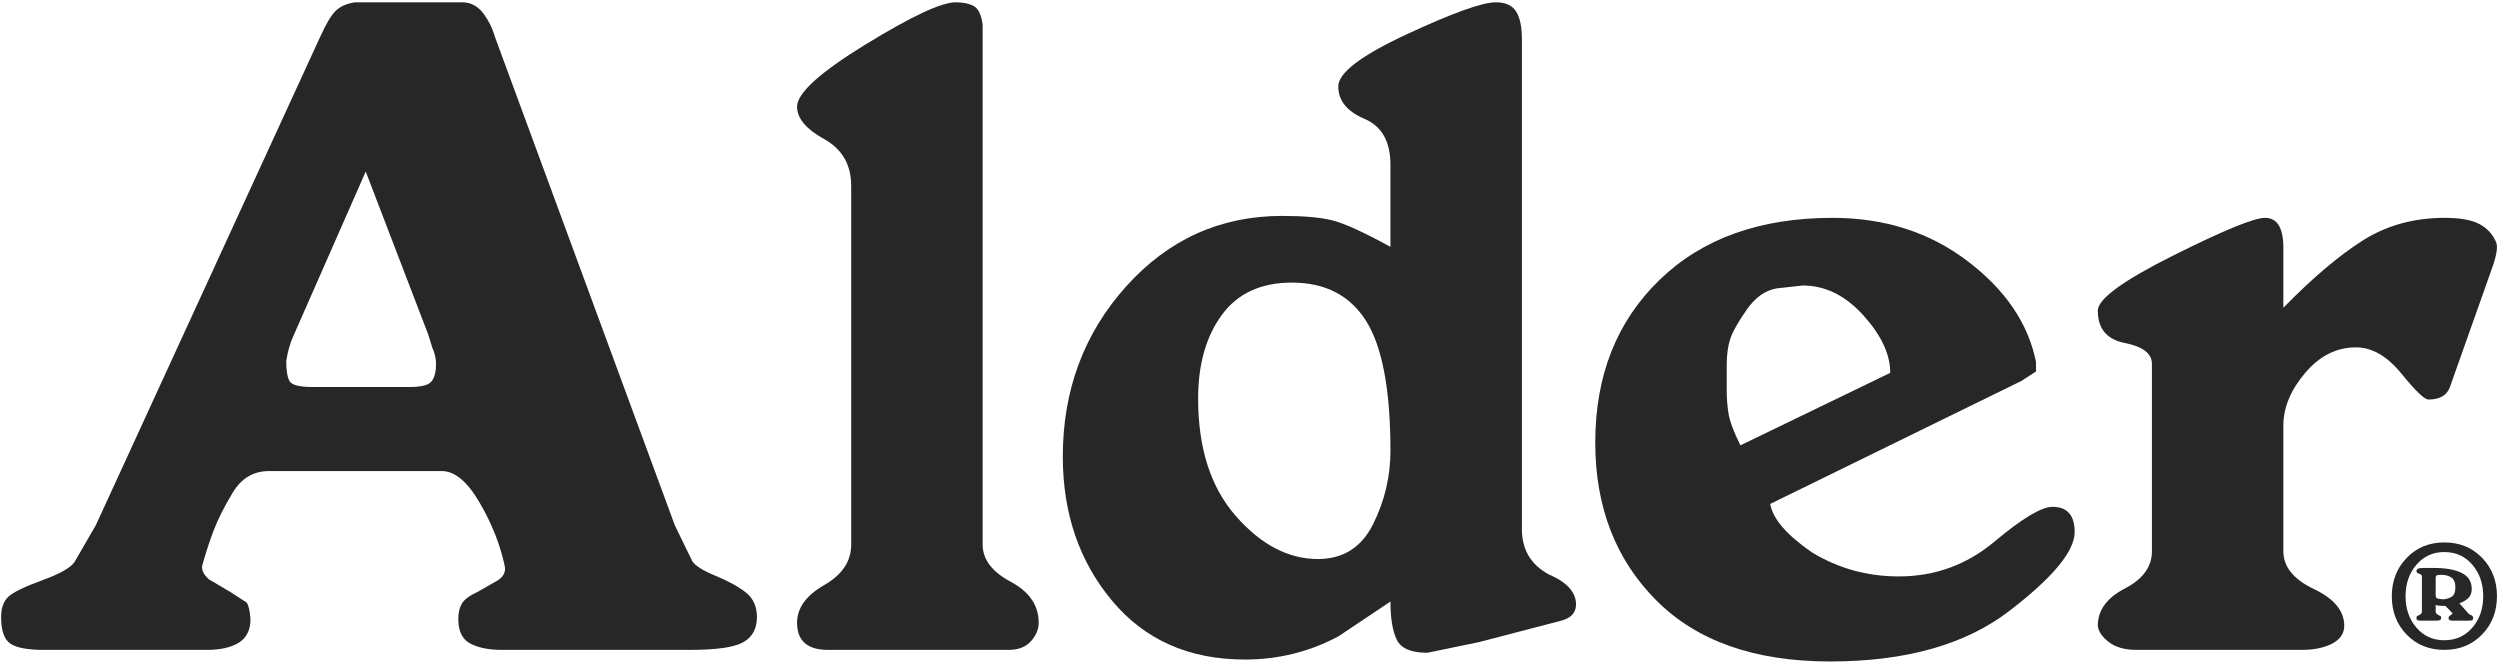
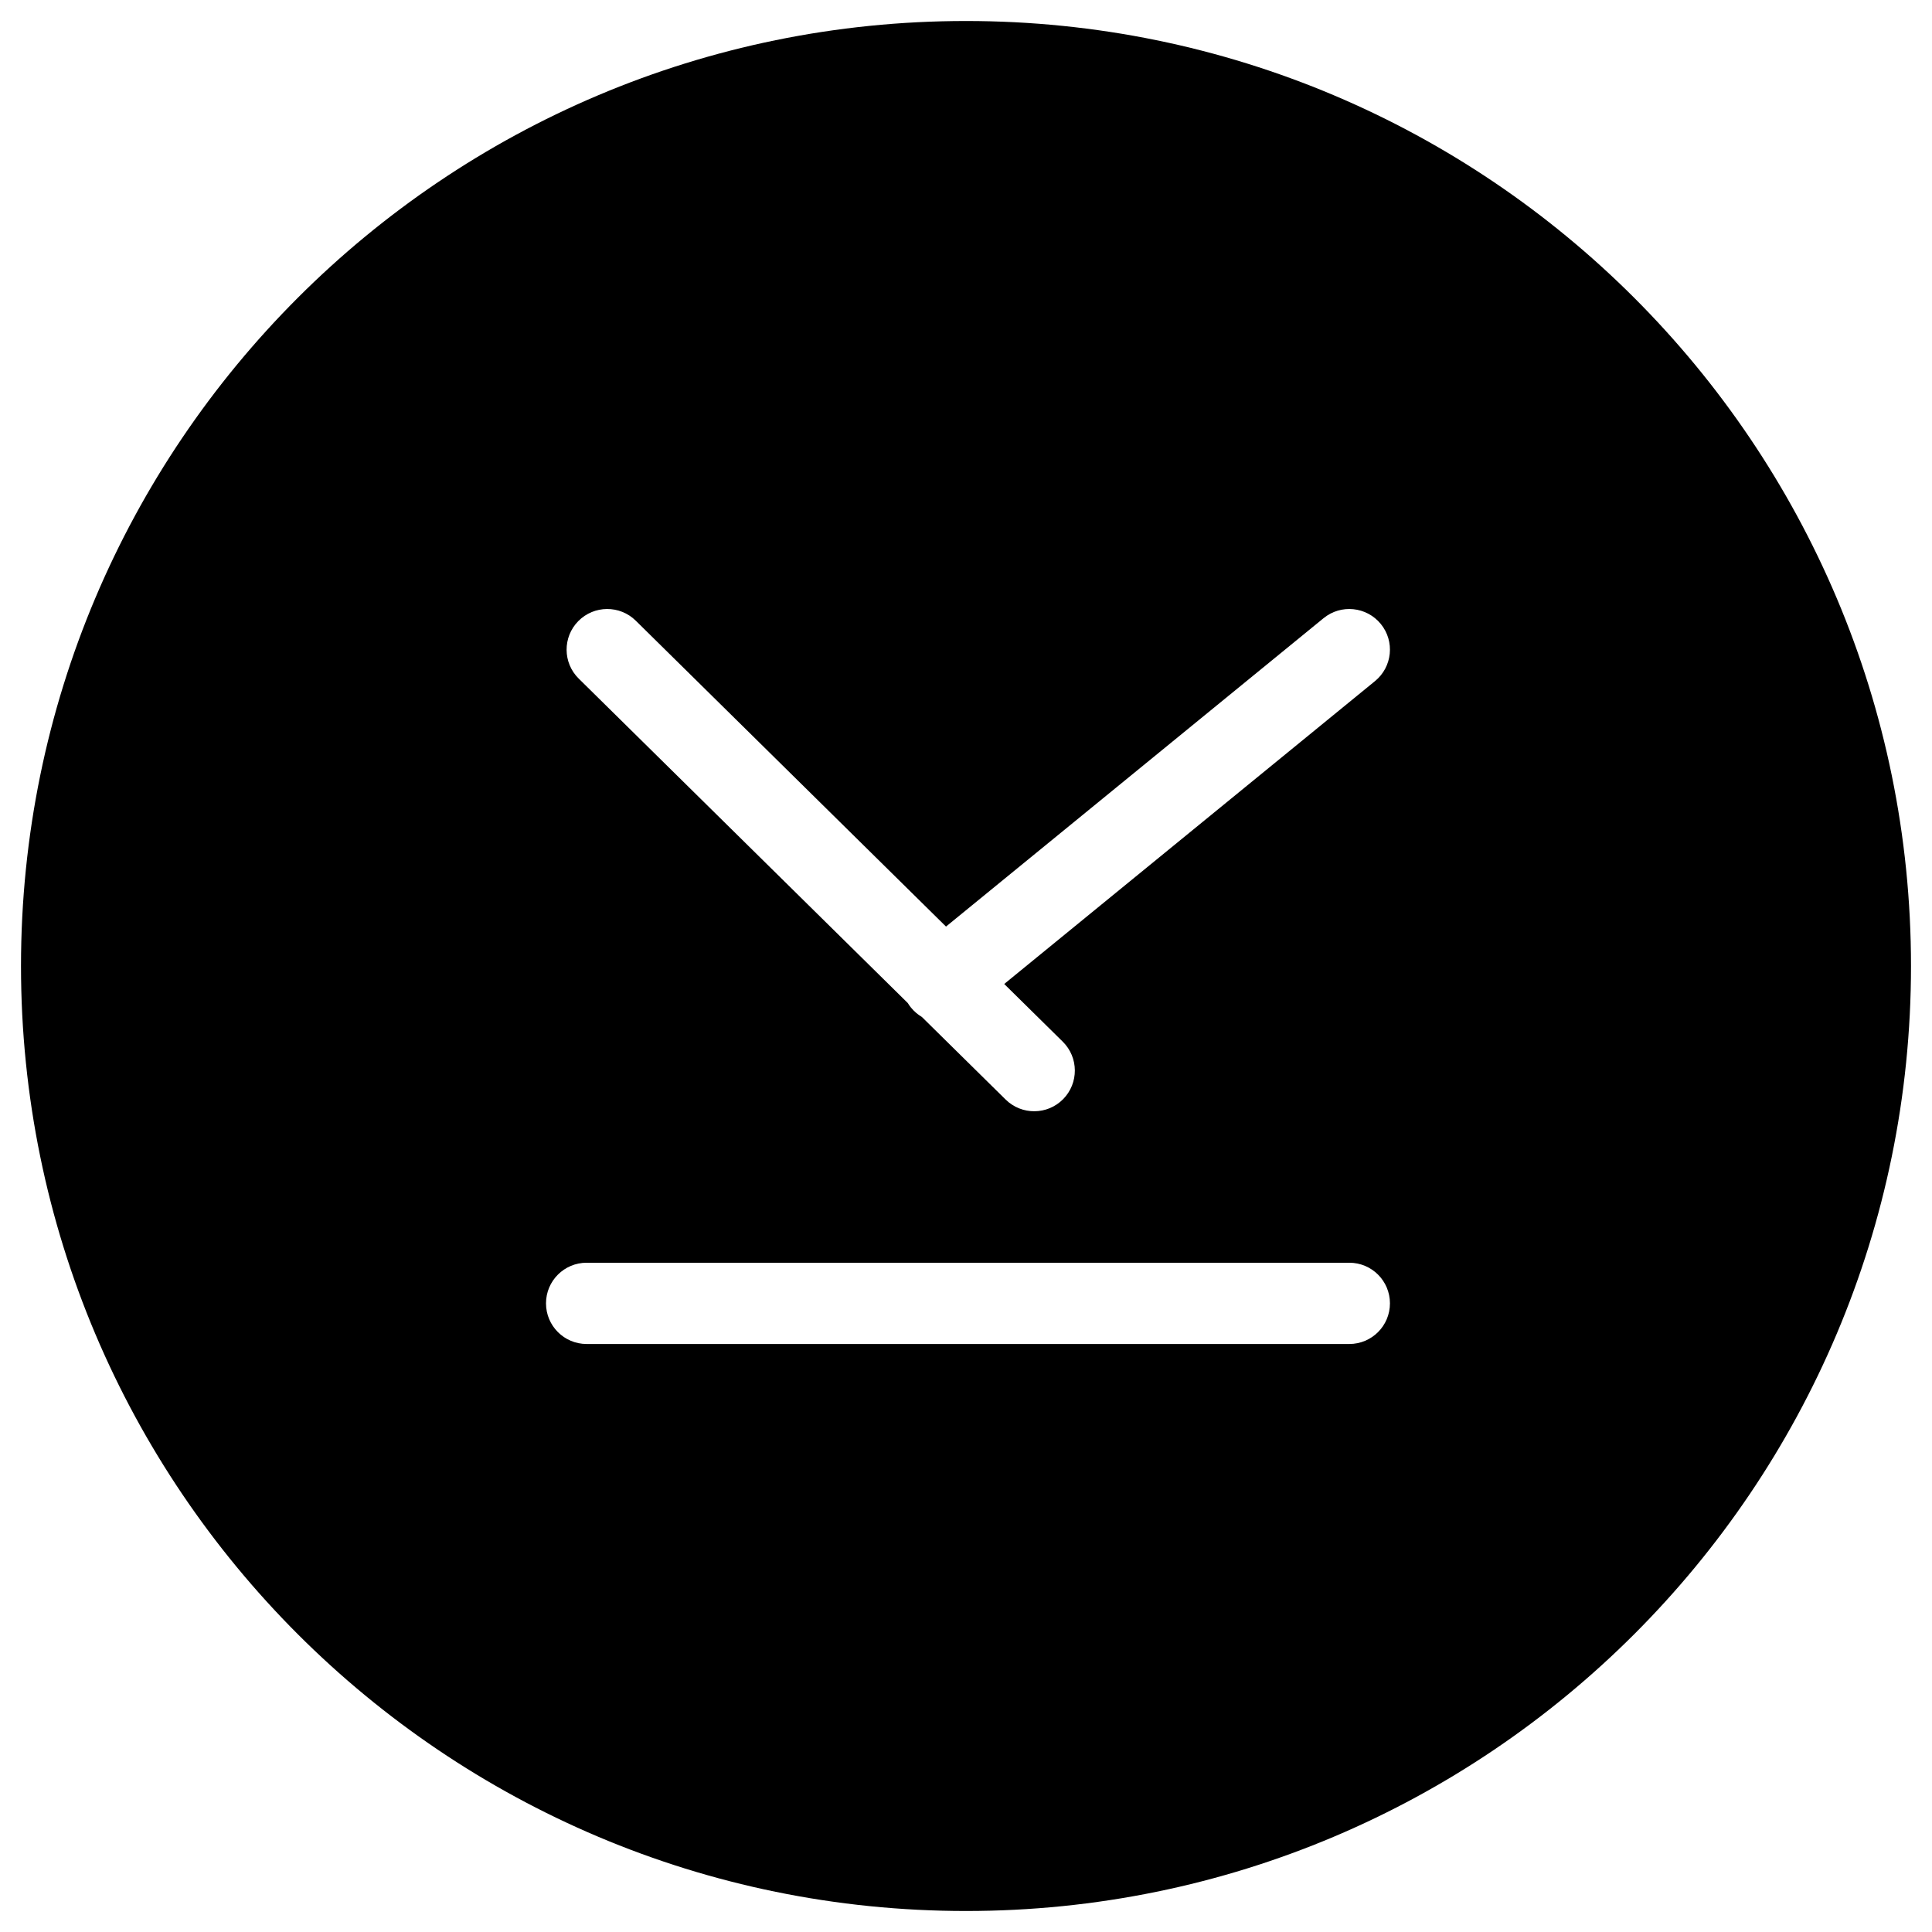
- <svg xmlns="http://www.w3.org/2000/svg" width="100%" height="auto" viewBox="0 0 601 160" version="1.1">
+ <svg xmlns="http://www.w3.org/2000/svg" width="46px" height="46px" viewBox="0 0 46 46" version="1.1">
  <defs />
-   <g id="Symbols" stroke="none" stroke-width="1" fill="none" fill-rule="evenodd">
-     <g id="logo-/-black" fill="#272727">
-       <g>
-         <path d="M98.554,93.03 C101.342,93.03 103.085,92.566 103.782,91.636 C104.479,90.707 104.827,89.317 104.827,87.458 C104.827,86.219 104.519,84.902 103.902,83.508 L102.976,80.491 L87.92,41.241 L70.617,80.567 C69.757,82.415 69.155,84.492 68.814,86.797 C68.814,89.106 69.082,90.725 69.626,91.647 C70.167,92.569 71.987,93.03 75.086,93.03 L98.554,93.03 Z M111.101,0.555 C113.113,0.555 114.779,1.408 116.096,3.111 C117.41,4.817 118.38,6.752 119.001,8.92 L162.218,126.257 L166.401,134.853 C167.018,135.939 168.916,137.141 172.093,138.455 C175.265,139.773 177.705,141.127 179.411,142.521 C181.115,143.916 181.967,145.854 181.967,148.33 C181.967,151.118 180.882,153.133 178.714,154.371 C176.543,155.613 172.285,156.23 165.935,156.23 L120.627,156.23 C117.527,156.23 115.011,155.729 113.075,154.719 C111.137,153.715 110.171,151.739 110.171,148.795 C110.171,147.4 110.44,146.203 110.985,145.193 C111.526,144.187 112.804,143.218 114.819,142.289 L119.699,139.501 C121.092,138.571 121.633,137.41 121.325,136.015 C120.239,130.904 118.224,125.832 115.283,120.797 C112.338,115.764 109.318,113.245 106.222,113.245 L64.631,113.245 C60.913,113.245 58.009,114.987 55.918,118.473 C53.826,121.959 52.277,125.058 51.271,127.766 C50.262,130.478 49.372,133.227 48.599,136.015 C48.443,137.101 48.984,138.186 50.225,139.268 L55.337,142.289 L59.287,144.844 C59.751,145.466 60.061,146.783 60.216,148.795 C60.216,151.43 59.287,153.326 57.428,154.487 C55.57,155.649 53.013,156.23 49.76,156.23 L10.493,156.23 C6.619,156.23 3.948,155.729 2.477,154.719 C1.003,153.715 0.27,151.583 0.27,148.33 C0.27,146.163 0.851,144.536 2.013,143.451 C3.174,142.369 5.882,141.051 10.141,139.501 C14.4,137.954 16.995,136.48 17.925,135.086 L23.036,126.257 L76.942,8.92 C78.336,5.823 79.574,3.732 80.659,2.647 C81.742,1.565 83.291,0.867 85.307,0.555 L111.101,0.555 Z" id="Fill-2" />
-         <path d="M236.227,130.904 C236.227,134.468 238.47,137.45 242.965,139.849 C247.456,142.253 249.704,145.542 249.704,149.723 C249.704,151.274 249.083,152.744 247.845,154.138 C246.603,155.533 244.824,156.23 242.501,156.23 L199.051,156.23 C194.091,156.23 191.616,154.062 191.616,149.723 C191.616,146.163 193.784,143.142 198.122,140.662 C202.456,138.186 204.628,134.933 204.628,130.904 L204.628,44.702 C204.628,39.59 202.456,35.836 198.122,33.433 C193.784,31.033 191.616,28.437 191.616,25.649 C191.616,22.396 197.113,17.401 208.114,10.663 C219.11,3.925 226.313,0.555 229.721,0.555 C231.581,0.555 233.051,0.867 234.136,1.485 C235.217,2.105 235.915,3.576 236.227,5.899 L236.227,130.904 Z" id="Fill-4" />
-         <path d="M288.028,95.819 C288.028,107.749 291.048,117.159 297.089,124.048 C303.13,130.943 309.713,134.389 316.839,134.389 C322.88,134.389 327.294,131.6 330.083,126.024 C332.871,120.448 334.264,114.563 334.264,108.366 C334.264,93.807 332.327,83.428 328.457,77.231 C324.582,71.037 318.617,67.937 310.565,67.937 C303.13,67.937 297.514,70.532 293.719,75.72 C289.923,80.912 288.028,87.61 288.028,95.819 M359.591,0.555 C361.915,0.555 363.542,1.292 364.47,2.762 C365.4,4.236 365.864,6.444 365.864,9.385 L365.864,127.186 C365.864,132.145 368.032,135.783 372.371,138.106 C376.705,139.965 378.877,142.369 378.877,145.309 C378.877,147.324 377.632,148.642 375.14,149.259 L355.517,154.371 L343.141,156.926 C339.246,156.926 336.793,155.882 335.783,153.79 C334.769,151.699 334.264,148.642 334.264,144.612 L321.755,152.977 C314.805,156.695 307.312,158.553 299.282,158.553 C285.845,158.553 275.19,153.83 267.312,144.38 C259.434,134.933 255.499,123.392 255.499,109.759 C255.499,93.807 260.57,80.175 270.716,68.866 C280.86,57.561 293.372,51.904 308.242,51.904 C313.353,51.904 317.34,52.253 320.208,52.95 C323.073,53.647 327.759,55.778 334.264,59.34 L334.264,39.59 C334.264,34.014 332.174,30.336 327.991,28.553 C323.809,26.775 321.718,24.179 321.718,20.77 C321.718,17.516 327.216,13.335 338.215,8.223 C349.212,3.111 356.338,0.555 359.591,0.555" id="Fill-6" />
-         <path d="M415.101,87.847 L415.101,93.867 C415.101,95.717 415.246,97.569 415.539,99.421 C415.83,101.273 416.786,103.821 418.397,107.059 L454.412,89.636 C454.412,85.175 452.251,80.56 447.935,75.79 C443.619,71.02 438.764,68.635 433.369,68.635 L427.124,69.328 C424.351,69.792 421.922,71.532 419.842,74.537 C417.757,77.547 416.448,79.9 415.91,81.599 C415.369,83.298 415.101,85.378 415.101,87.847 M440.536,52.37 C453.054,52.37 463.872,55.833 472.993,62.761 C482.112,69.687 487.597,77.768 489.453,87.004 L489.453,89.313 L485.939,91.582 L425.556,121.146 C426.173,124.711 429.506,128.58 435.547,132.763 C441.897,136.637 448.868,138.572 456.458,138.572 C465.132,138.572 472.799,135.784 479.461,130.207 C486.12,124.631 490.766,121.842 493.403,121.842 C496.963,121.842 498.747,123.858 498.747,127.883 C498.747,132.531 493.478,138.884 482.947,146.937 C472.412,154.993 458.085,159.019 439.962,159.019 C421.839,159.019 407.897,154.114 398.139,144.297 C388.38,134.484 383.501,121.85 383.501,106.391 C383.501,90.316 388.638,77.293 398.916,67.324 C409.194,57.355 423.066,52.37 440.536,52.37" id="Fill-8" />
-         <path d="M599.34,63.754 L588.885,93.263 C588.109,95.122 586.404,96.051 583.773,96.051 C582.844,96.051 580.673,93.96 577.268,89.778 C573.859,85.595 570.217,83.504 566.347,83.504 C561.7,83.504 557.634,85.559 554.149,89.661 C550.663,93.767 548.921,97.99 548.921,102.325 L548.921,132.53 C548.921,136.248 551.36,139.268 556.239,141.591 C561.119,143.916 563.559,146.86 563.559,150.421 C563.559,152.28 562.59,153.714 560.653,154.719 C558.715,155.729 556.277,156.23 553.335,156.23 L513.603,156.23 C510.815,156.23 508.609,155.613 506.982,154.371 C505.355,153.132 504.462,151.815 504.31,150.421 C504.31,146.703 506.477,143.722 510.815,141.475 C515.151,139.232 517.321,136.248 517.321,132.53 L517.321,87.454 C517.321,84.978 515.151,83.311 510.815,82.459 C506.477,81.609 504.31,79.013 504.31,74.675 C504.31,71.886 510.351,67.472 522.433,61.431 C534.515,55.39 541.87,52.369 544.505,52.369 C547.446,52.369 548.921,54.773 548.921,59.572 L548.921,73.978 C555.891,66.855 562.24,61.471 567.974,57.83 C573.702,54.192 580.287,52.369 587.723,52.369 C591.441,52.369 594.23,52.874 596.088,53.879 C597.946,54.889 599.261,56.319 600.037,58.178 C600.502,59.107 600.271,60.966 599.34,63.754" id="Fill-10" />
-         <path d="M585.536,143.113 C585.536,143.553 585.707,143.823 586.05,143.921 L587.152,144.068 C587.911,144.068 588.622,143.884 589.283,143.516 C589.945,143.149 590.275,142.378 590.275,141.202 C590.275,140.05 589.951,139.26 589.302,138.832 C588.652,138.404 587.85,138.189 586.895,138.189 C586.356,138.189 586.001,138.226 585.83,138.3 C585.658,138.373 585.559,138.545 585.536,138.813 L585.536,143.113 Z M593.509,147.595 L594.06,147.889 C594.378,148.012 594.538,148.219 594.538,148.513 C594.538,148.734 594.495,148.906 594.409,149.028 C594.323,149.151 593.95,149.212 593.288,149.212 L589.908,149.212 C589.369,149.212 589.02,149.17 588.861,149.084 C588.701,148.998 588.622,148.807 588.622,148.513 C588.622,148.318 588.775,148.116 589.081,147.908 C589.388,147.7 589.564,147.558 589.614,147.485 L588.916,146.714 L587.85,145.648 L587.446,145.648 L587.116,145.648 C586.43,145.648 585.903,145.574 585.536,145.427 L585.536,147.058 C585.536,147.331 585.72,147.579 586.087,147.801 L586.748,148.135 C586.822,148.284 586.858,148.408 586.858,148.507 C586.858,148.779 586.766,148.965 586.583,149.064 C586.399,149.163 586.062,149.212 585.572,149.212 L582.192,149.212 C581.653,149.212 581.304,149.17 581.145,149.084 C580.985,148.997 580.906,148.806 580.906,148.511 C580.906,148.34 580.979,148.192 581.127,148.069 L581.824,147.738 C582.045,147.615 582.18,147.394 582.228,147.075 L582.228,138.71 C582.228,138.342 582.112,138.12 581.879,138.047 L581.218,137.789 C581.036,137.691 580.932,137.518 580.906,137.273 C580.906,137.051 581.028,136.874 581.271,136.738 C581.515,136.603 581.932,136.536 582.522,136.536 L585.095,136.536 C587.985,136.536 590.226,136.94 591.818,137.748 C593.411,138.556 594.207,139.842 594.207,141.606 C594.207,142.488 593.943,143.199 593.417,143.737 C592.89,144.276 592.162,144.705 591.231,145.023 L593.509,147.595 Z M596.963,143.333 C596.963,140.32 596.093,137.798 594.354,135.764 C592.614,133.731 590.373,132.715 587.63,132.715 C584.887,132.715 582.645,133.731 580.906,135.764 C579.167,137.798 578.298,140.32 578.298,143.333 C578.298,146.346 579.167,148.863 580.906,150.884 C582.645,152.904 584.887,153.915 587.63,153.915 C590.348,153.915 592.584,152.911 594.336,150.902 C596.087,148.894 596.963,146.371 596.963,143.333 Z M574.99,143.333 C574.99,139.659 576.184,136.585 578.573,134.11 C580.961,131.636 583.979,130.399 587.63,130.399 C591.279,130.399 594.299,131.631 596.687,134.092 C599.075,136.554 600.269,139.634 600.269,143.333 C600.269,147.008 599.075,150.075 596.687,152.537 C594.299,154.999 591.279,156.23 587.63,156.23 C583.956,156.23 580.931,155.006 578.555,152.555 C576.179,150.106 574.99,147.032 574.99,143.333 Z" id="Fill-12" />
-       </g>
+   <g id="Page-1" stroke="none" stroke-width="1" fill="none" fill-rule="evenodd">
+     <g id="black">
+       <path d="M23,45.5 C10.574,45.5 0.5,35.426 0.5,23 C0.5,10.574 10.574,0.5 23,0.5 C35.426,0.5 45.5,10.574 45.5,23 C45.5,35.426 35.426,45.5 23,45.5 Z M21.95,24.214 L23.944,26.18 C24.325,26.555 24.938,26.551 25.313,26.17 C25.688,25.789 25.684,25.177 25.303,24.801 L23.91,23.428 L32.738,16.217 C33.152,15.879 33.214,15.27 32.876,14.856 C32.537,14.442 31.928,14.38 31.514,14.718 L22.524,22.061 L15.138,14.779 C14.757,14.403 14.145,14.408 13.769,14.788 C13.394,15.169 13.398,15.782 13.779,16.157 L21.613,23.881 C21.636,23.919 21.662,23.956 21.691,23.991 C21.766,24.083 21.854,24.157 21.95,24.214 Z M13.968,32 L32.126,32 C32.661,32 33.094,31.567 33.094,31.032 C33.094,30.498 32.661,30.065 32.126,30.065 L13.968,30.065 C13.433,30.065 13,30.498 13,31.032 C13,31.567 13.433,32 13.968,32 Z" id="Combined-Shape" fill="#000000" fill-rule="nonzero" />
+       <g id="Group" transform="translate(13, 14.5)" />
    </g>
  </g>
</svg>
